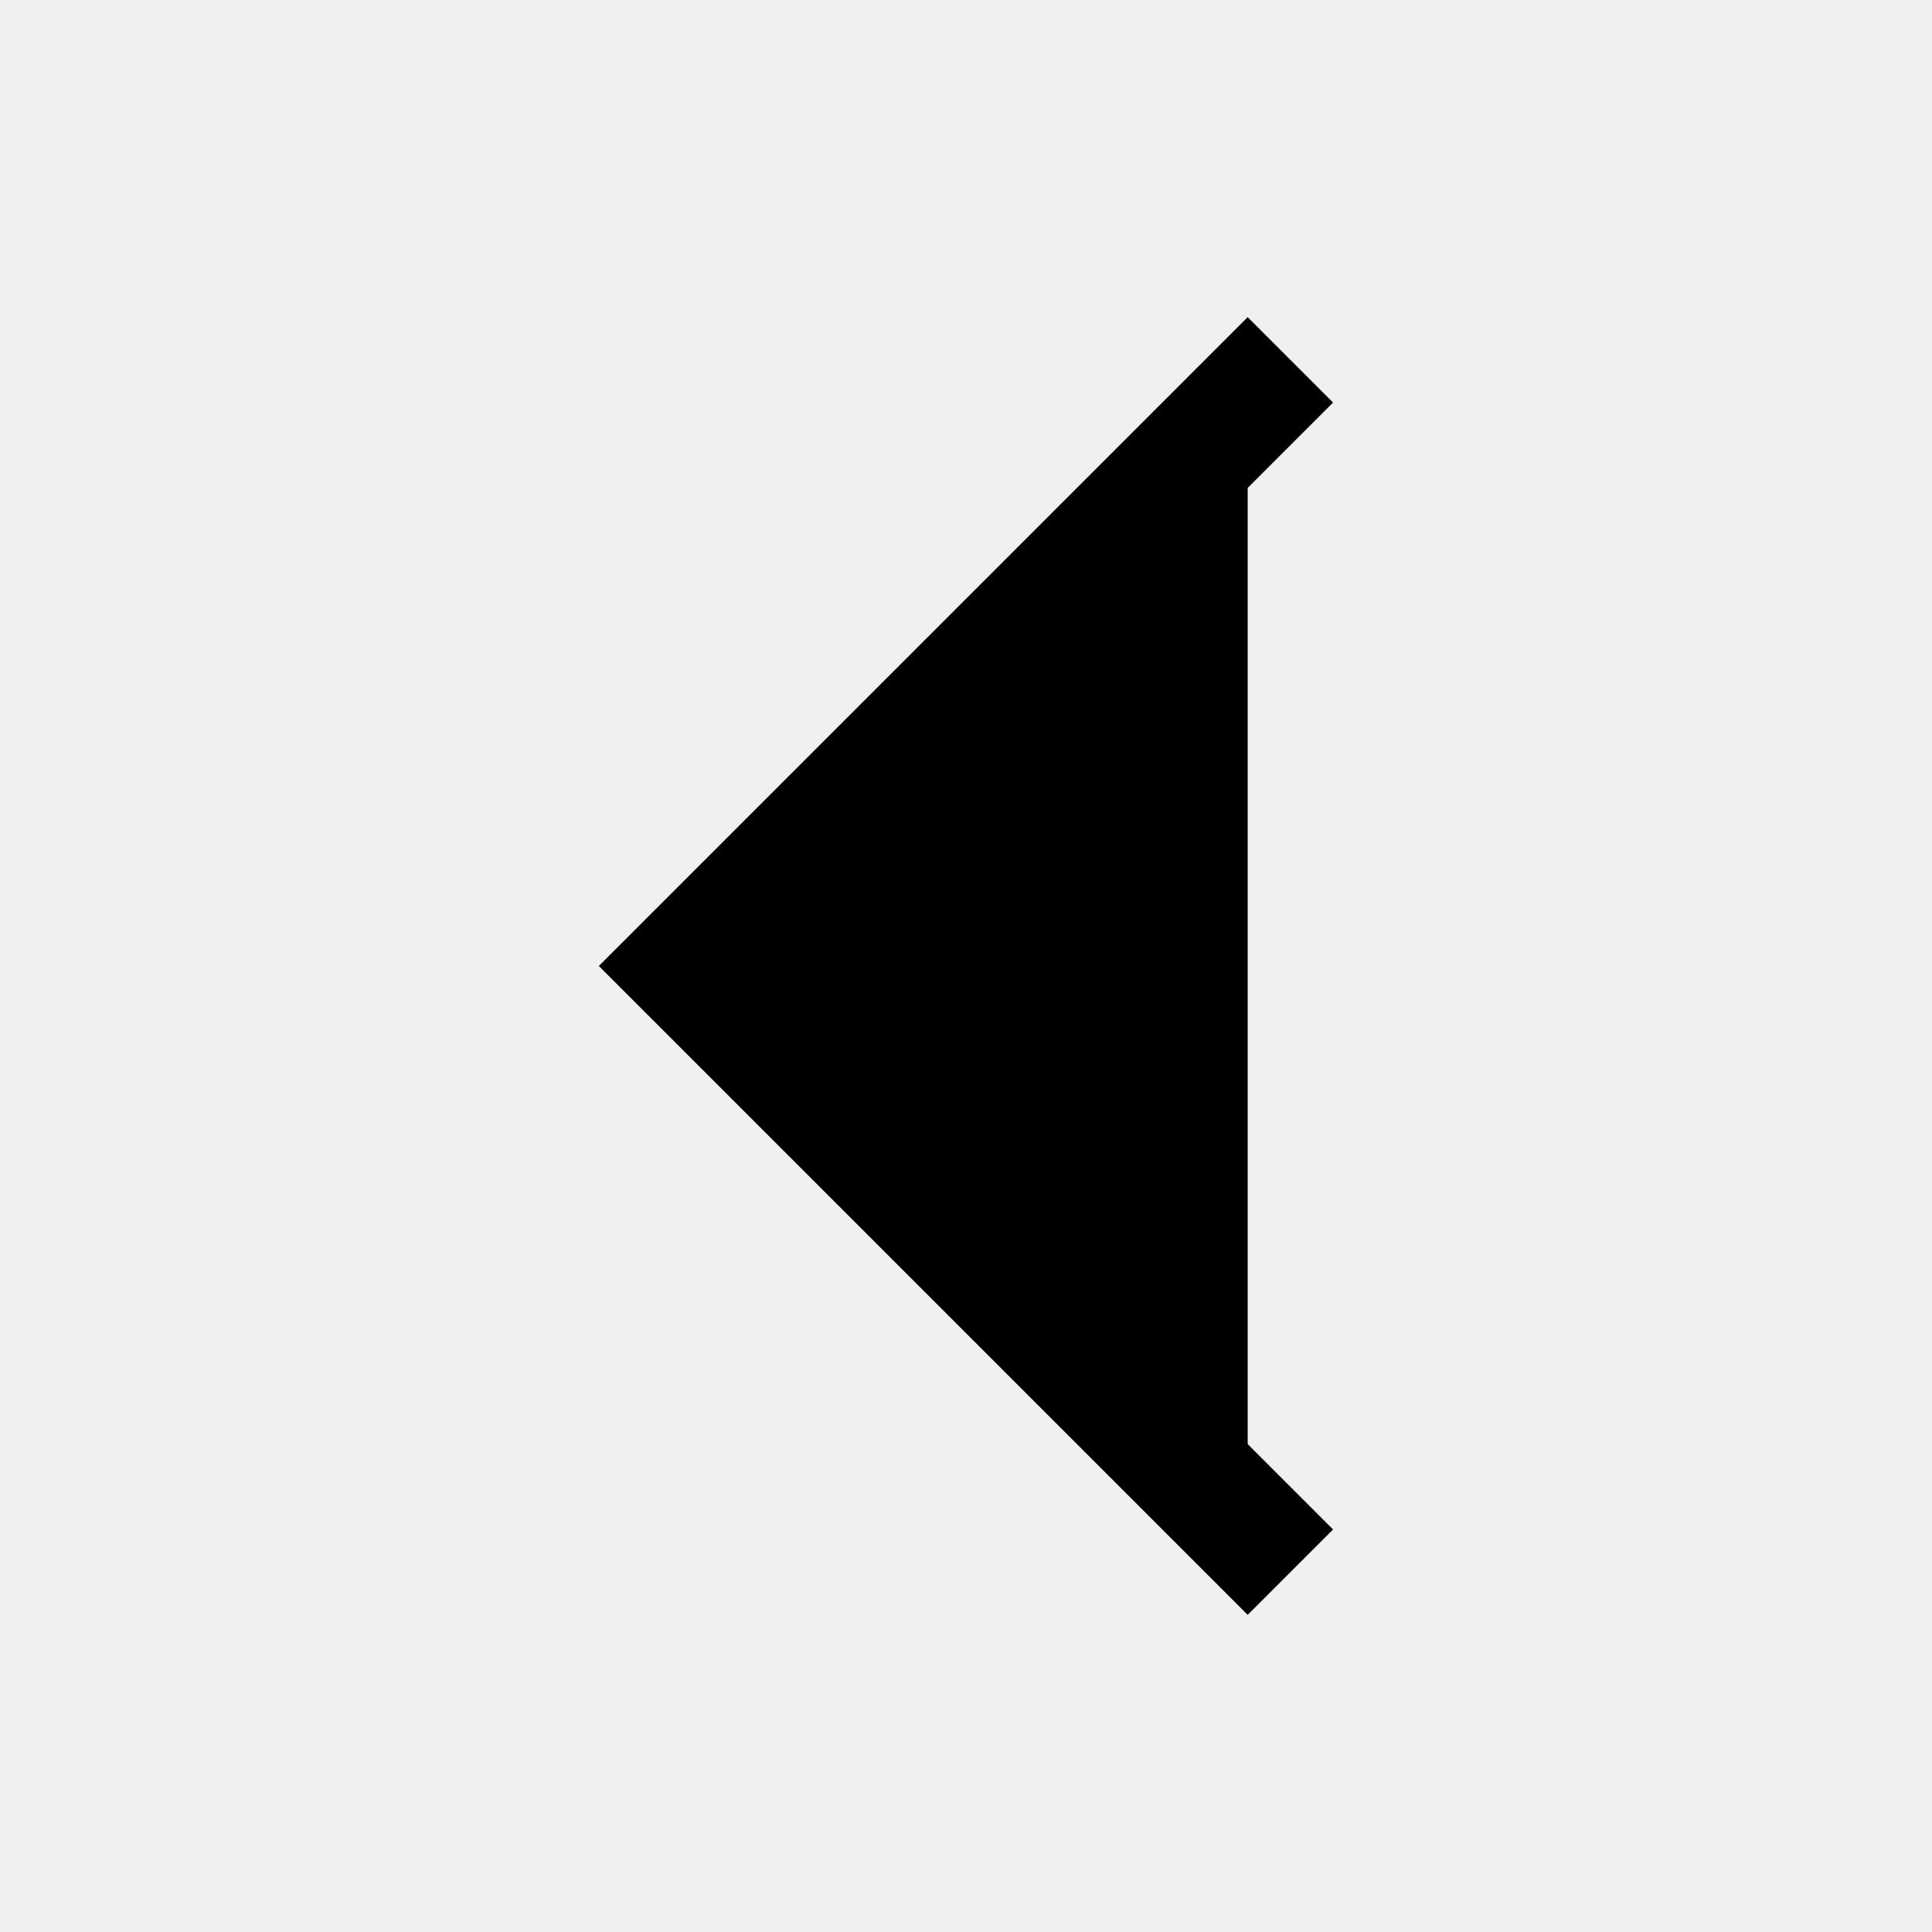
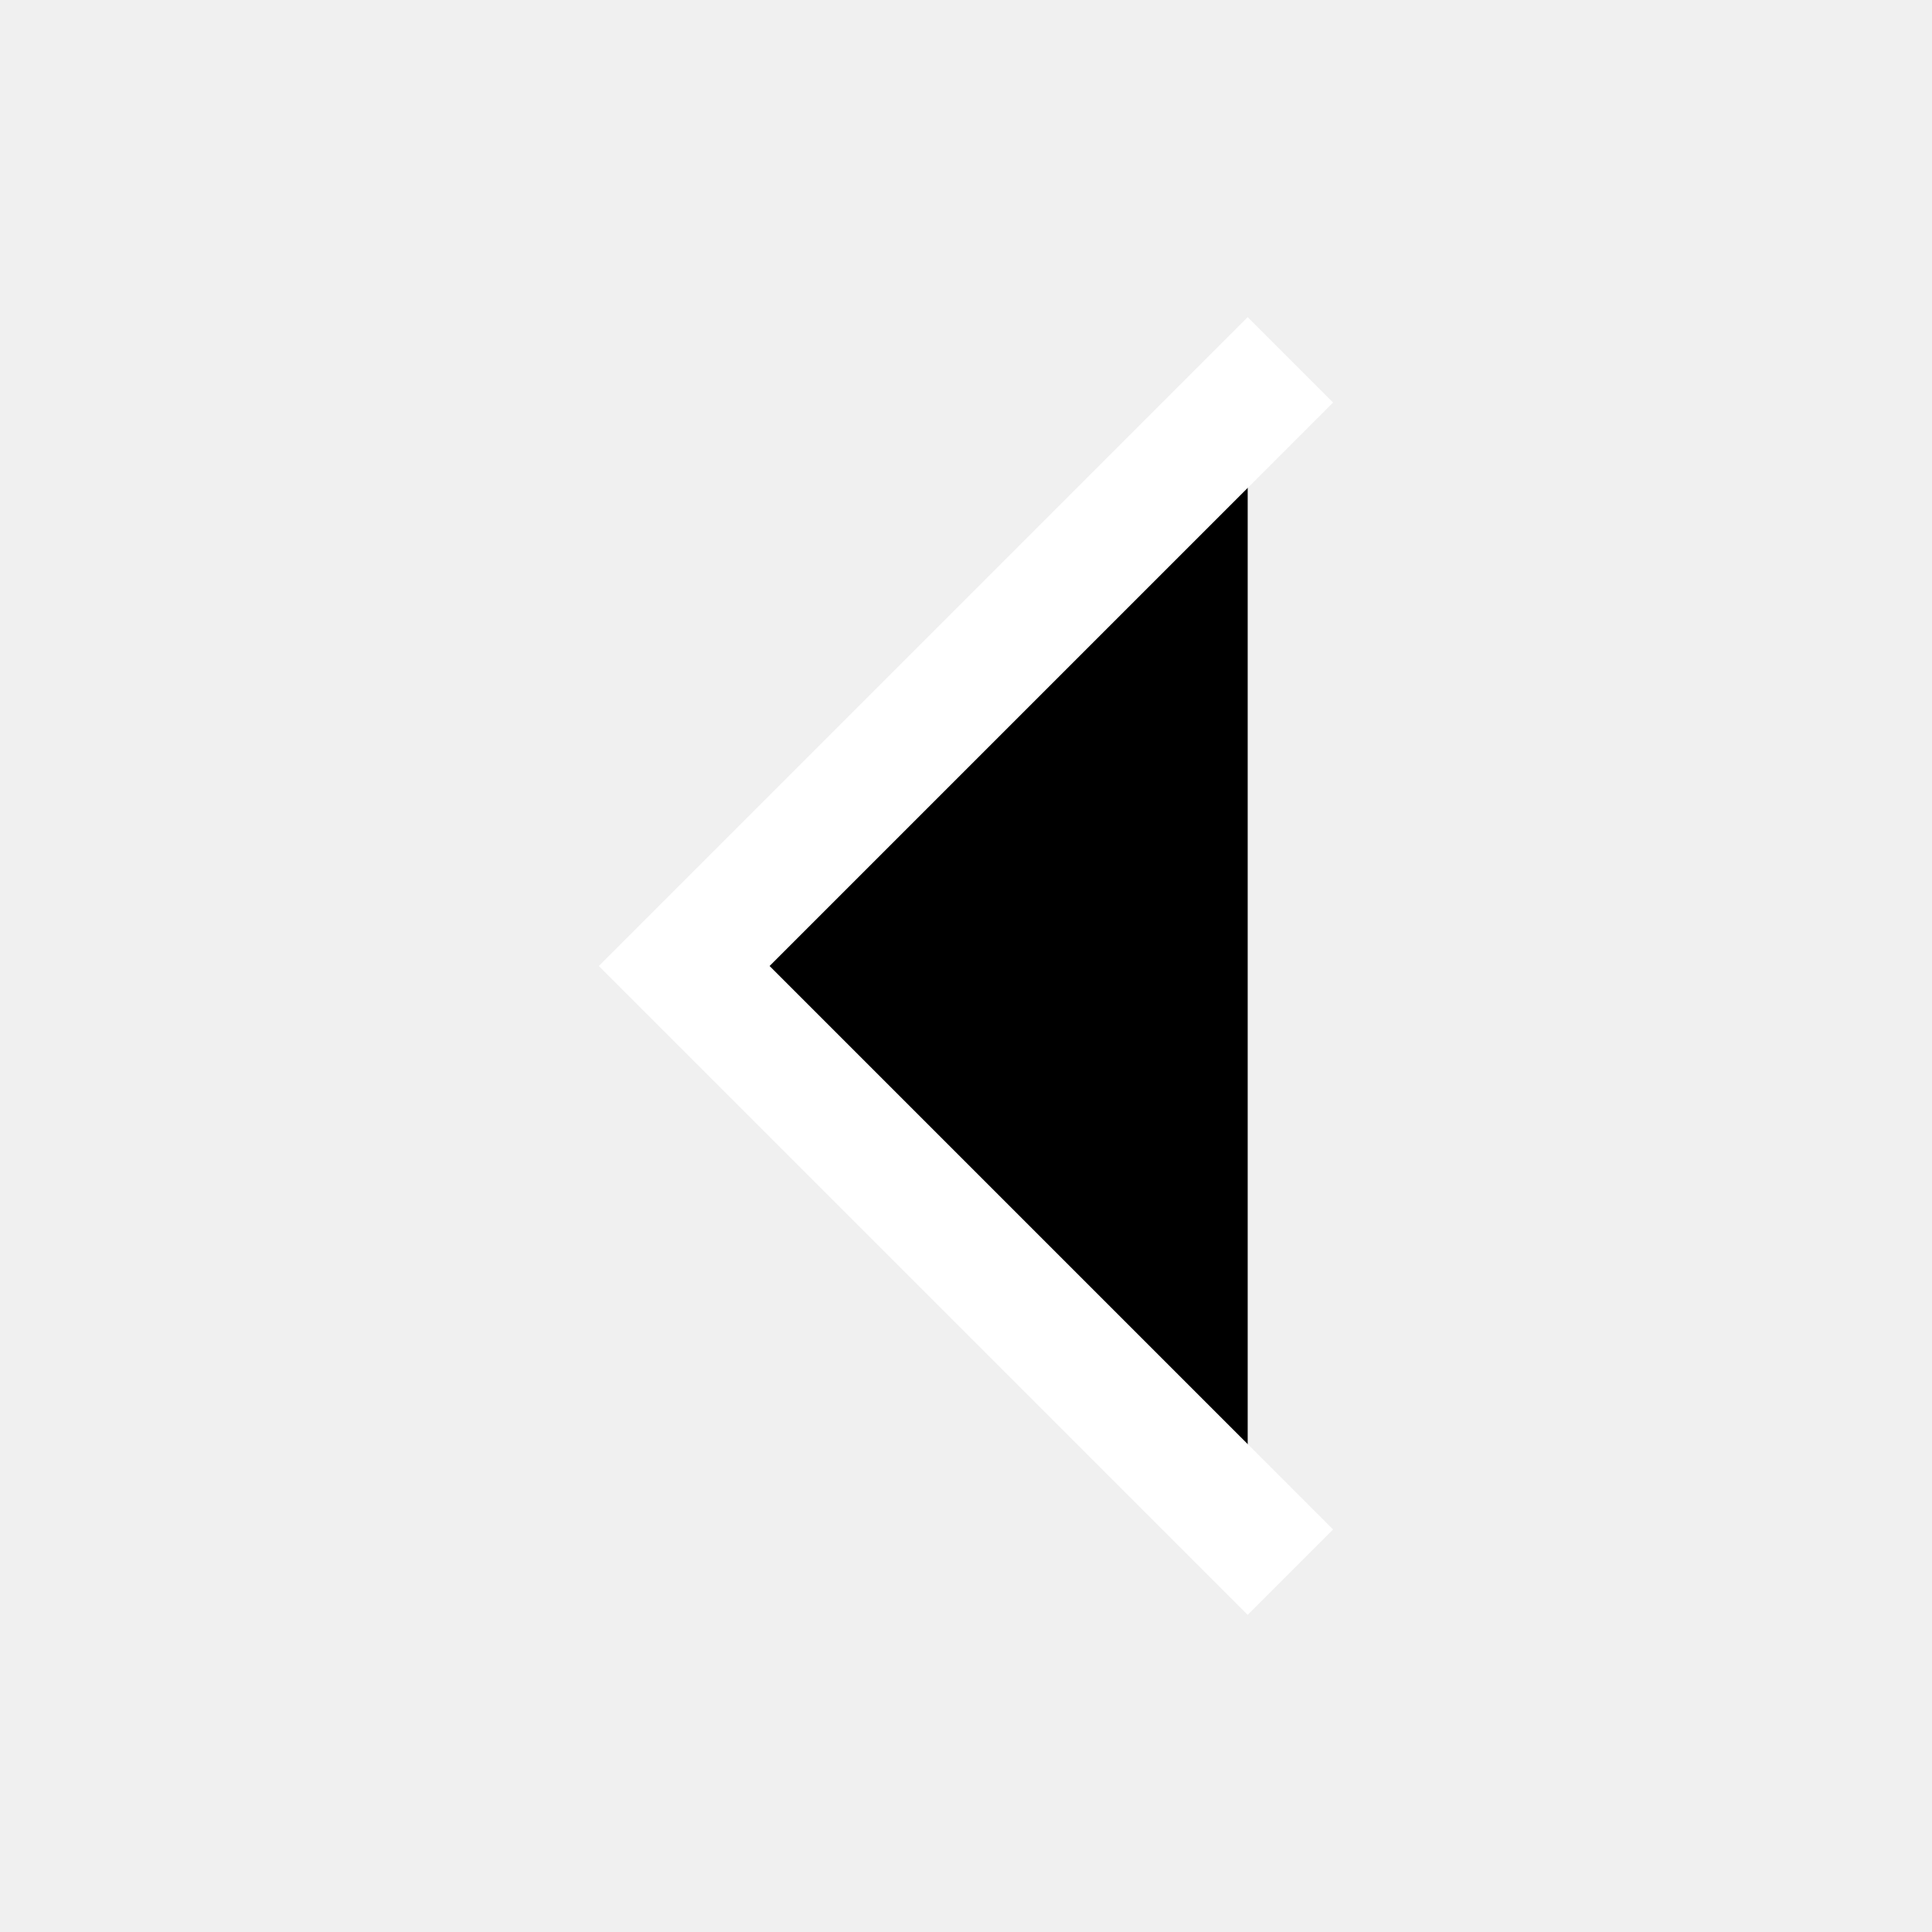
- <svg xmlns="http://www.w3.org/2000/svg" width="20" height="20" viewBox="0 0 20 20" fill="currentColor">
-   <path d="M12.916 4.167L7.083 10L12.916 15.833" stroke="currentColor" stroke-width="1.25" stroke-linecap="square" />
+ <svg xmlns="http://www.w3.org/2000/svg" width="20" height="20" viewBox="0 0 20 20" fill="">
+   <path d="M12.916 4.167L7.083 10L12.916 15.833" stroke="white" stroke-width="1.25" stroke-linecap="square" />
</svg>
